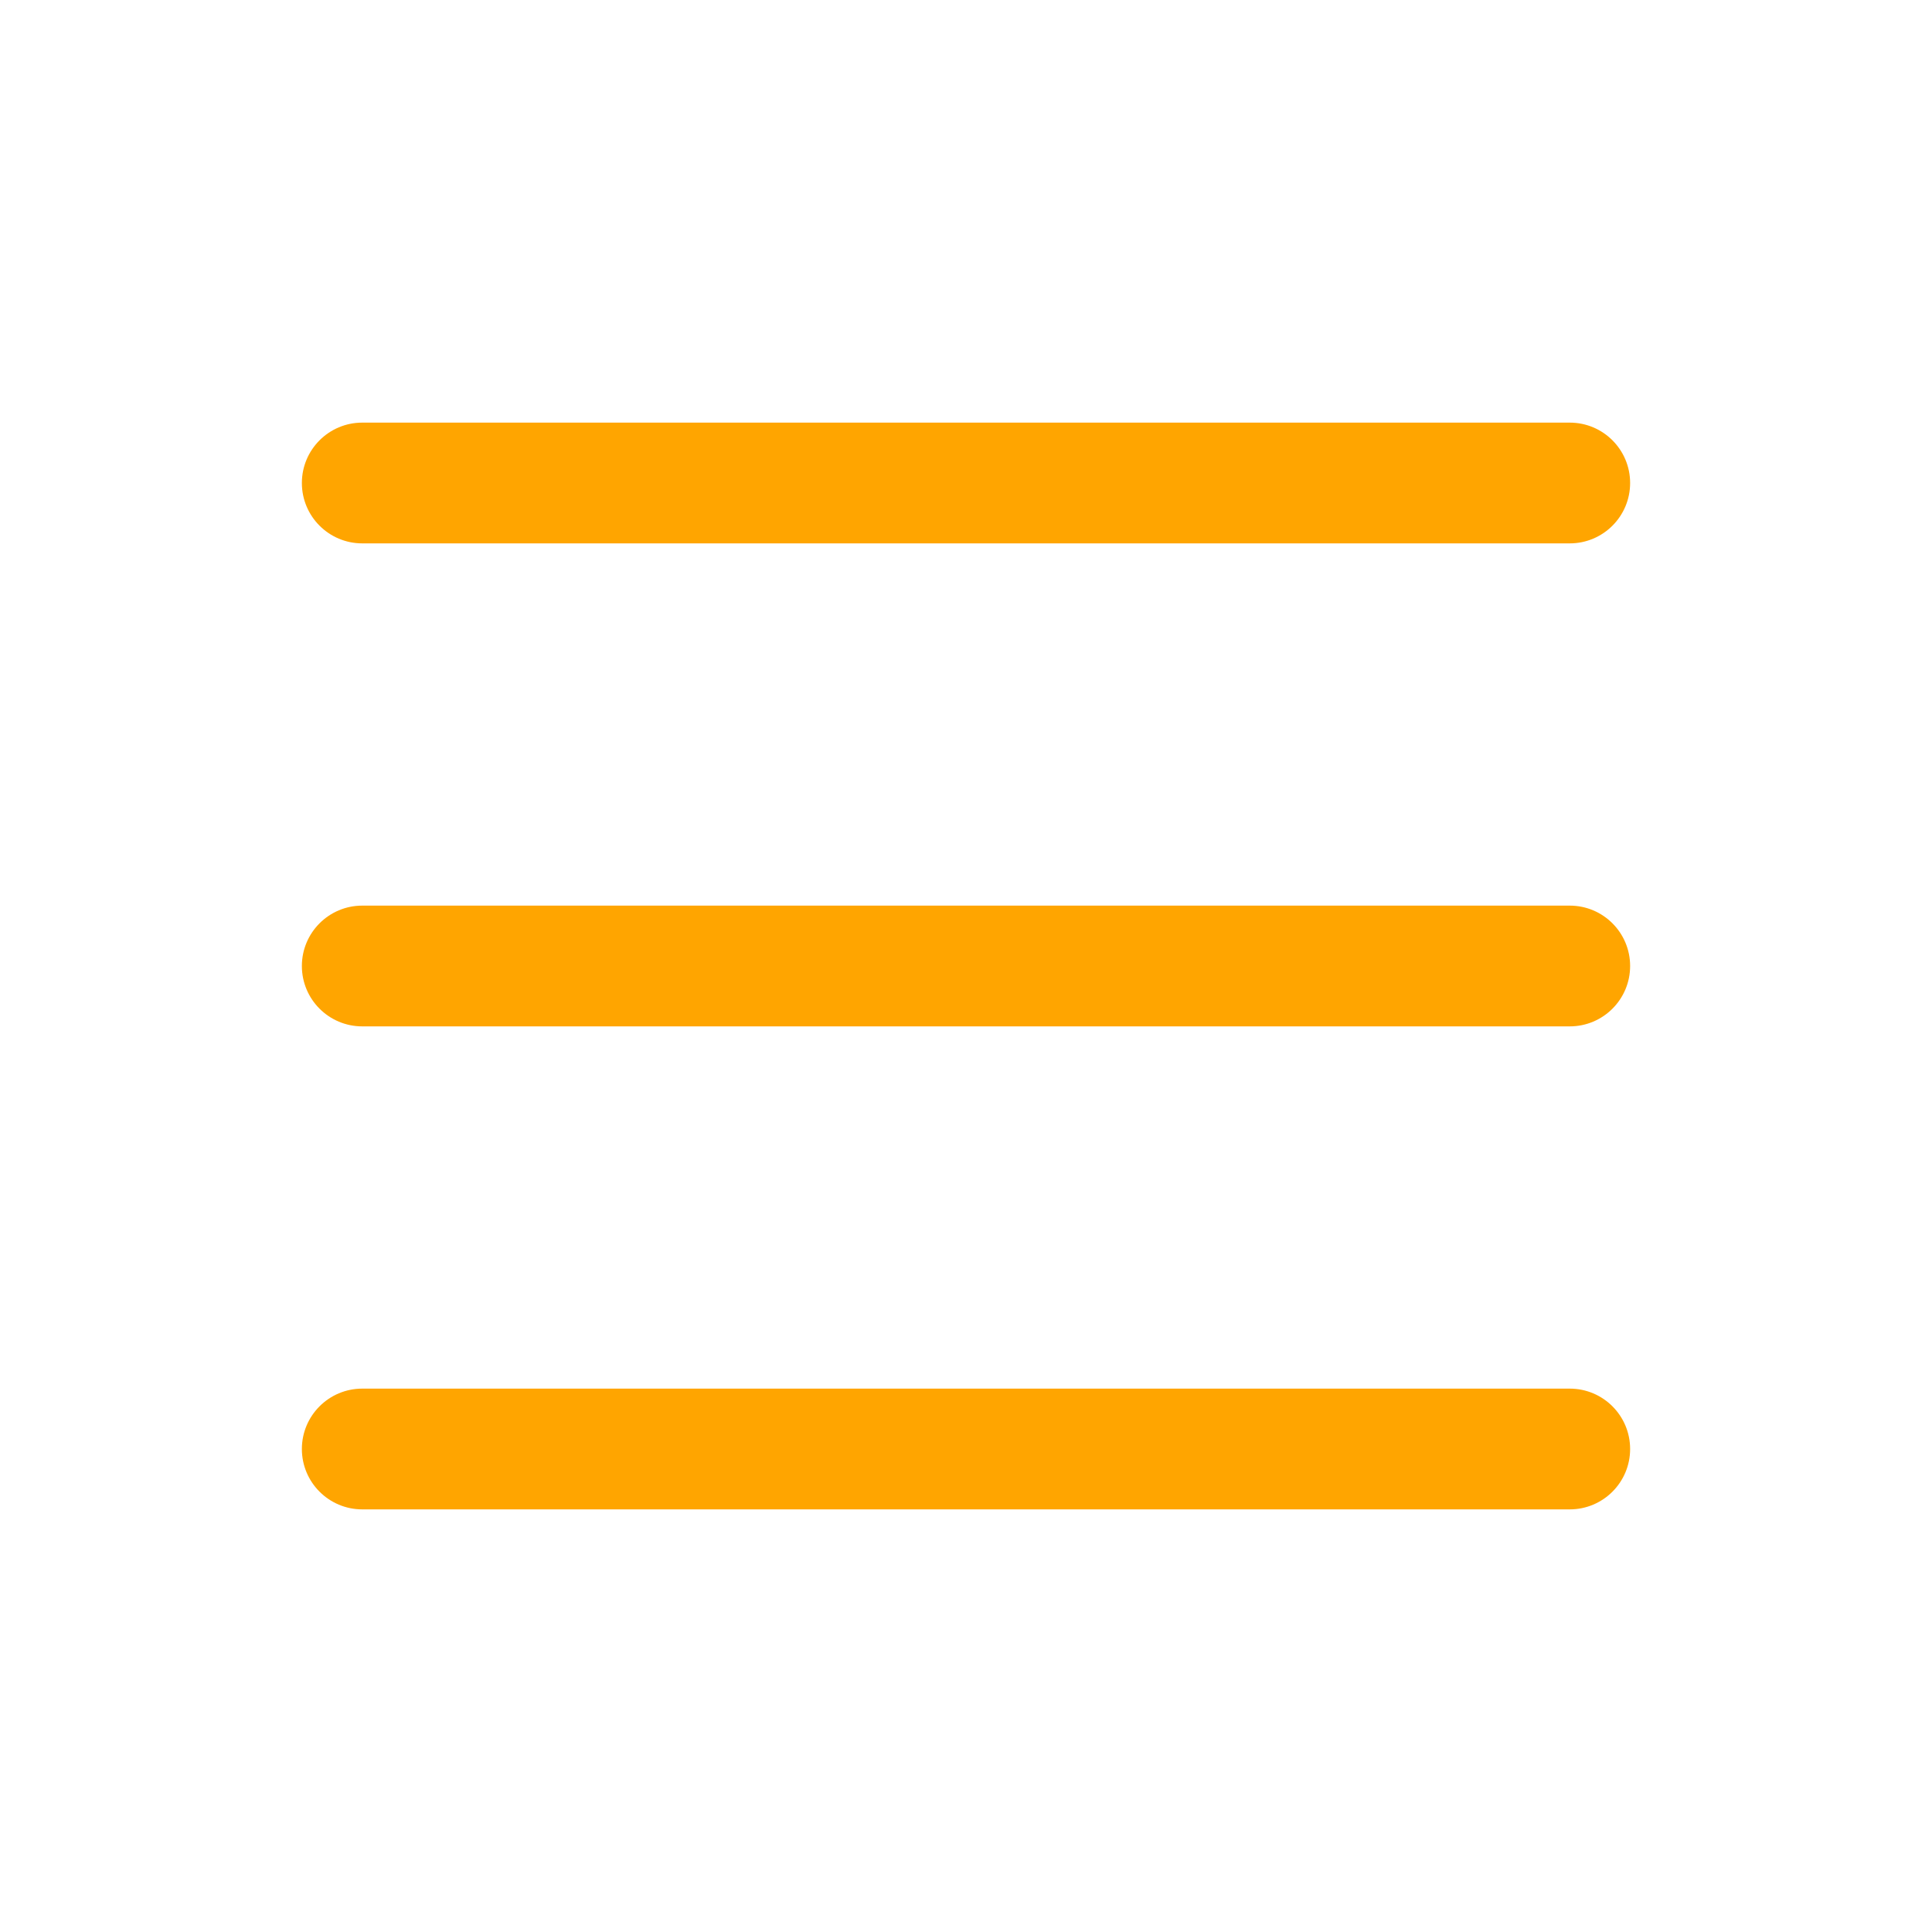
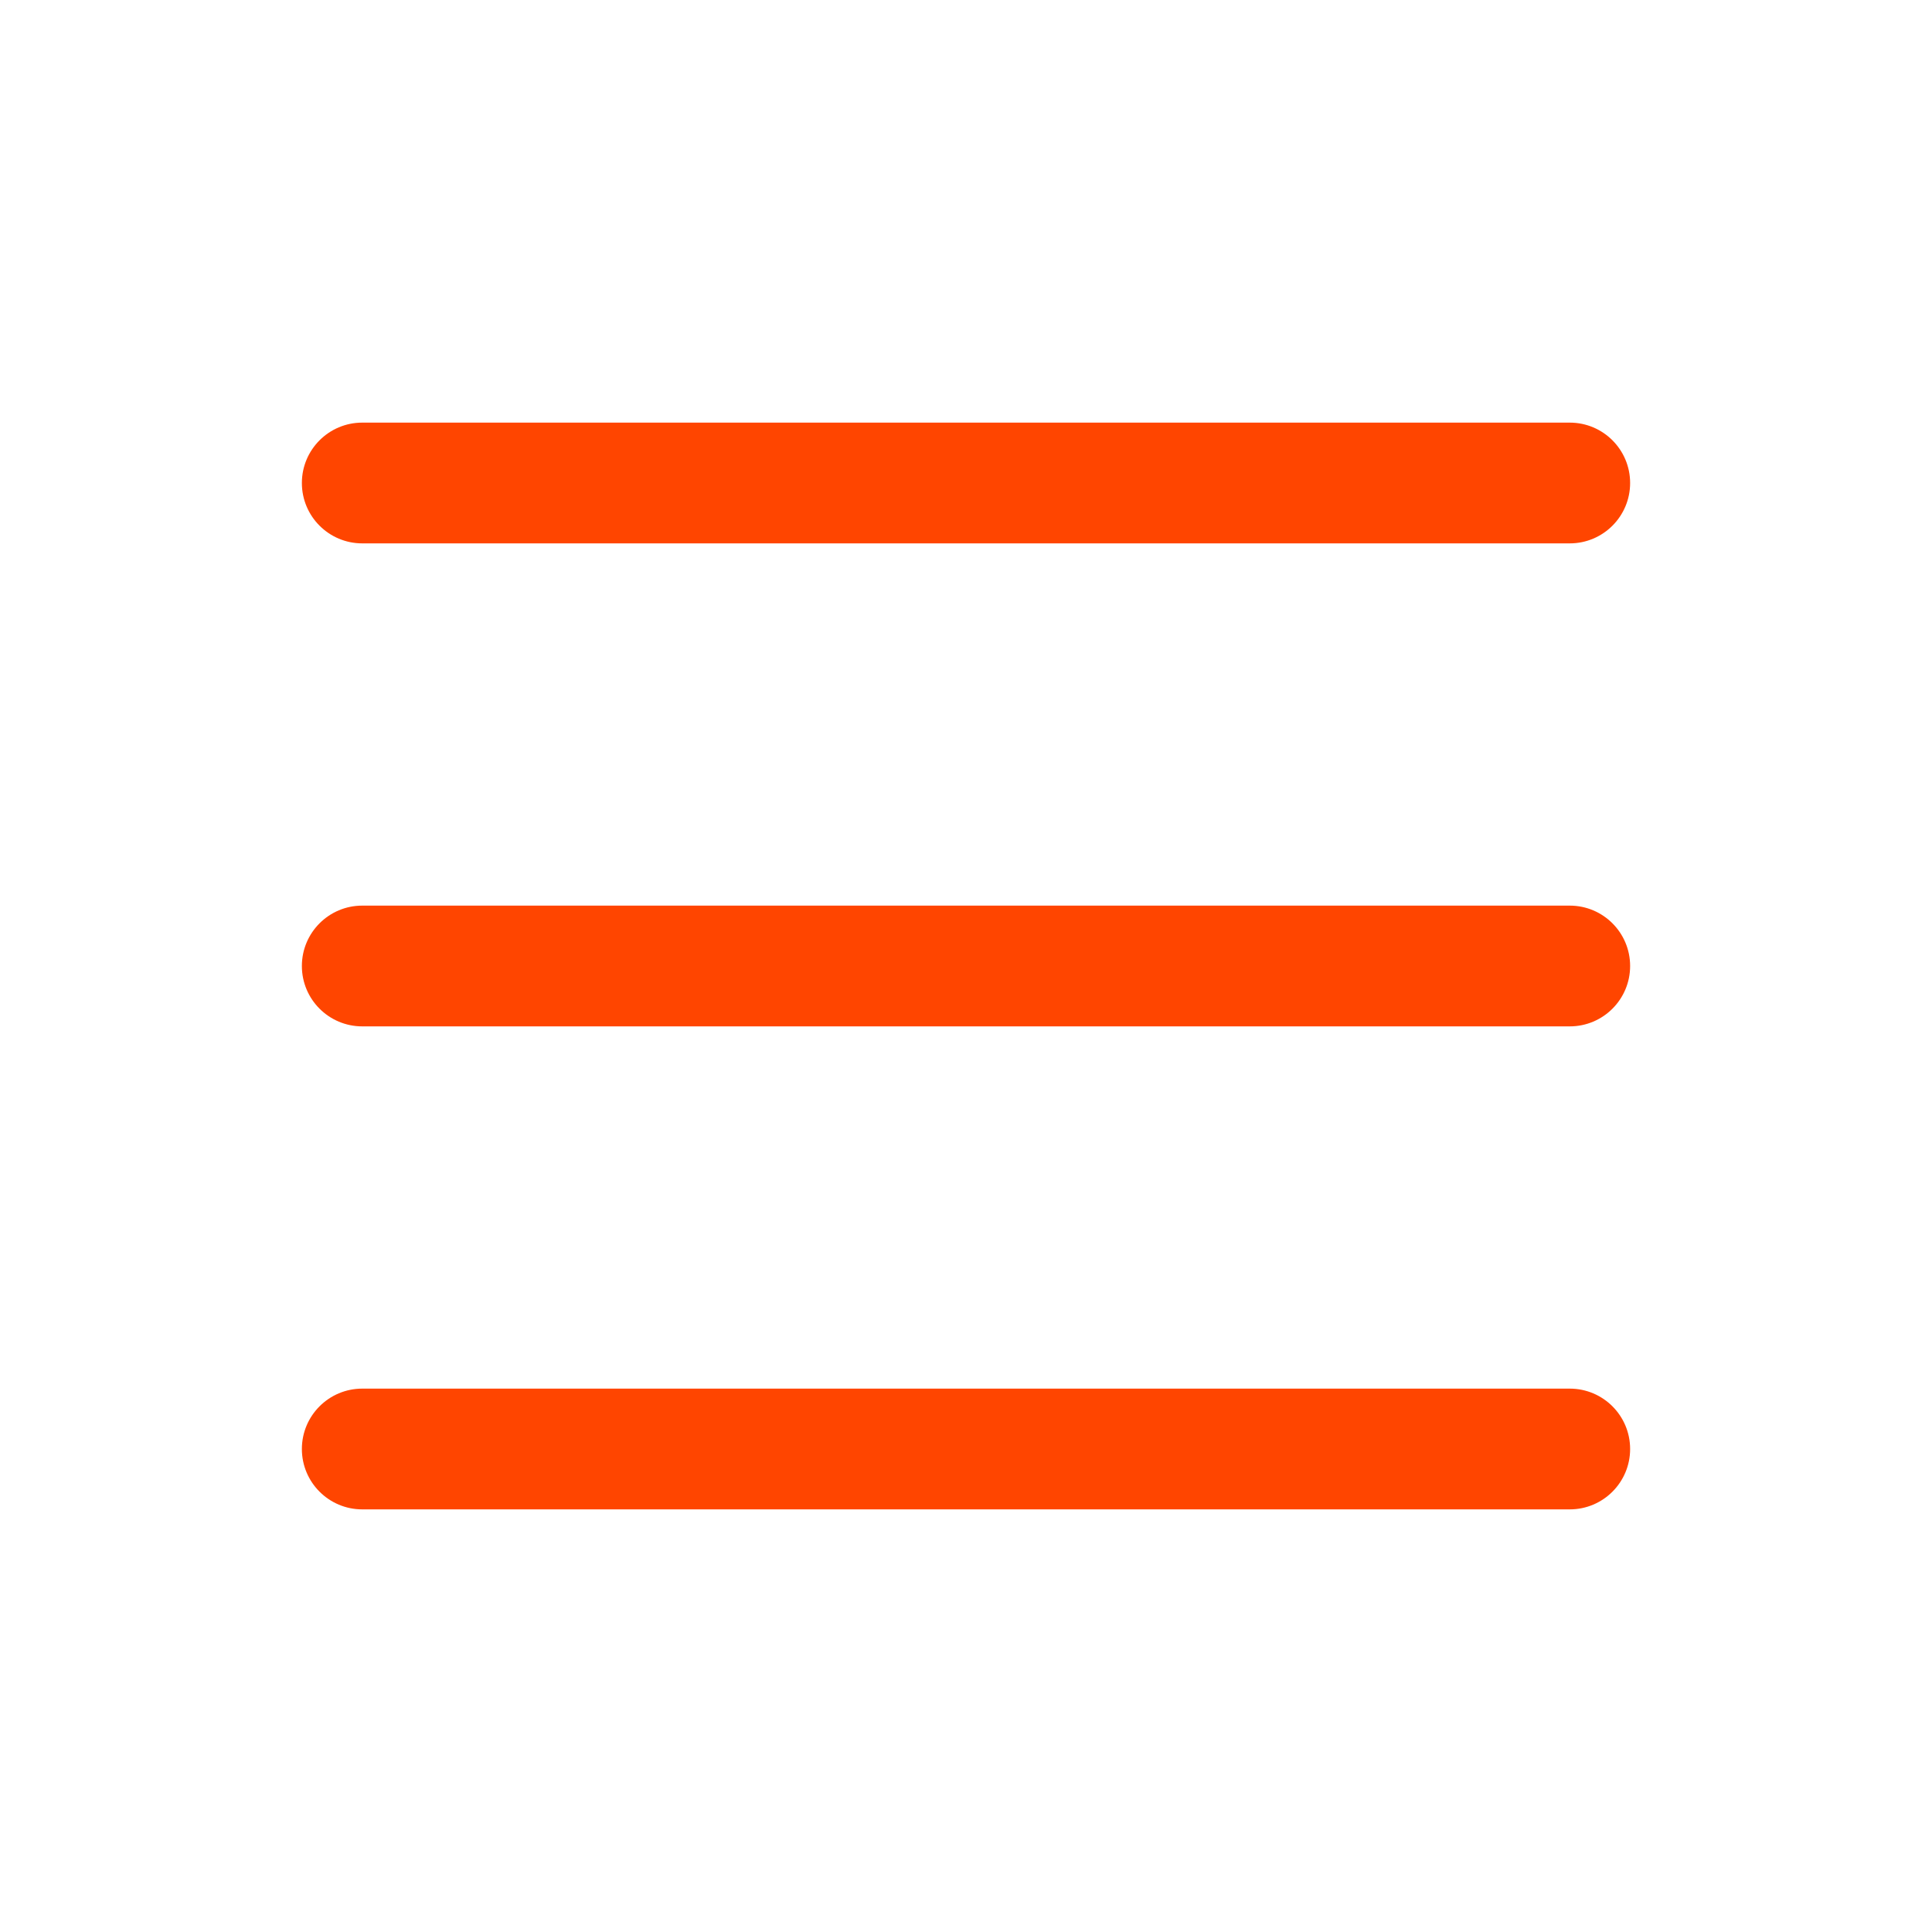
- <svg xmlns="http://www.w3.org/2000/svg" width="30" height="30" fill="orange" viewBox="0 0 16 16">
+ <svg xmlns="http://www.w3.org/2000/svg" width="30" height="30" fill="orangered" viewBox="0 0 16 16">
  <path fill-rule="evenodd" d="M2.5 12a.5.5 0 0 1 .5-.5h10a.5.5 0 0 1 0 1H3a.5.5 0 0 1-.5-.5zm0-4a.5.5 0 0 1 .5-.5h10a.5.5 0 0 1 0 1H3a.5.5 0 0 1-.5-.5zm0-4a.5.5 0 0 1 .5-.5h10a.5.5 0 0 1 0 1H3a.5.5 0 0 1-.5-.5z" />
</svg>
